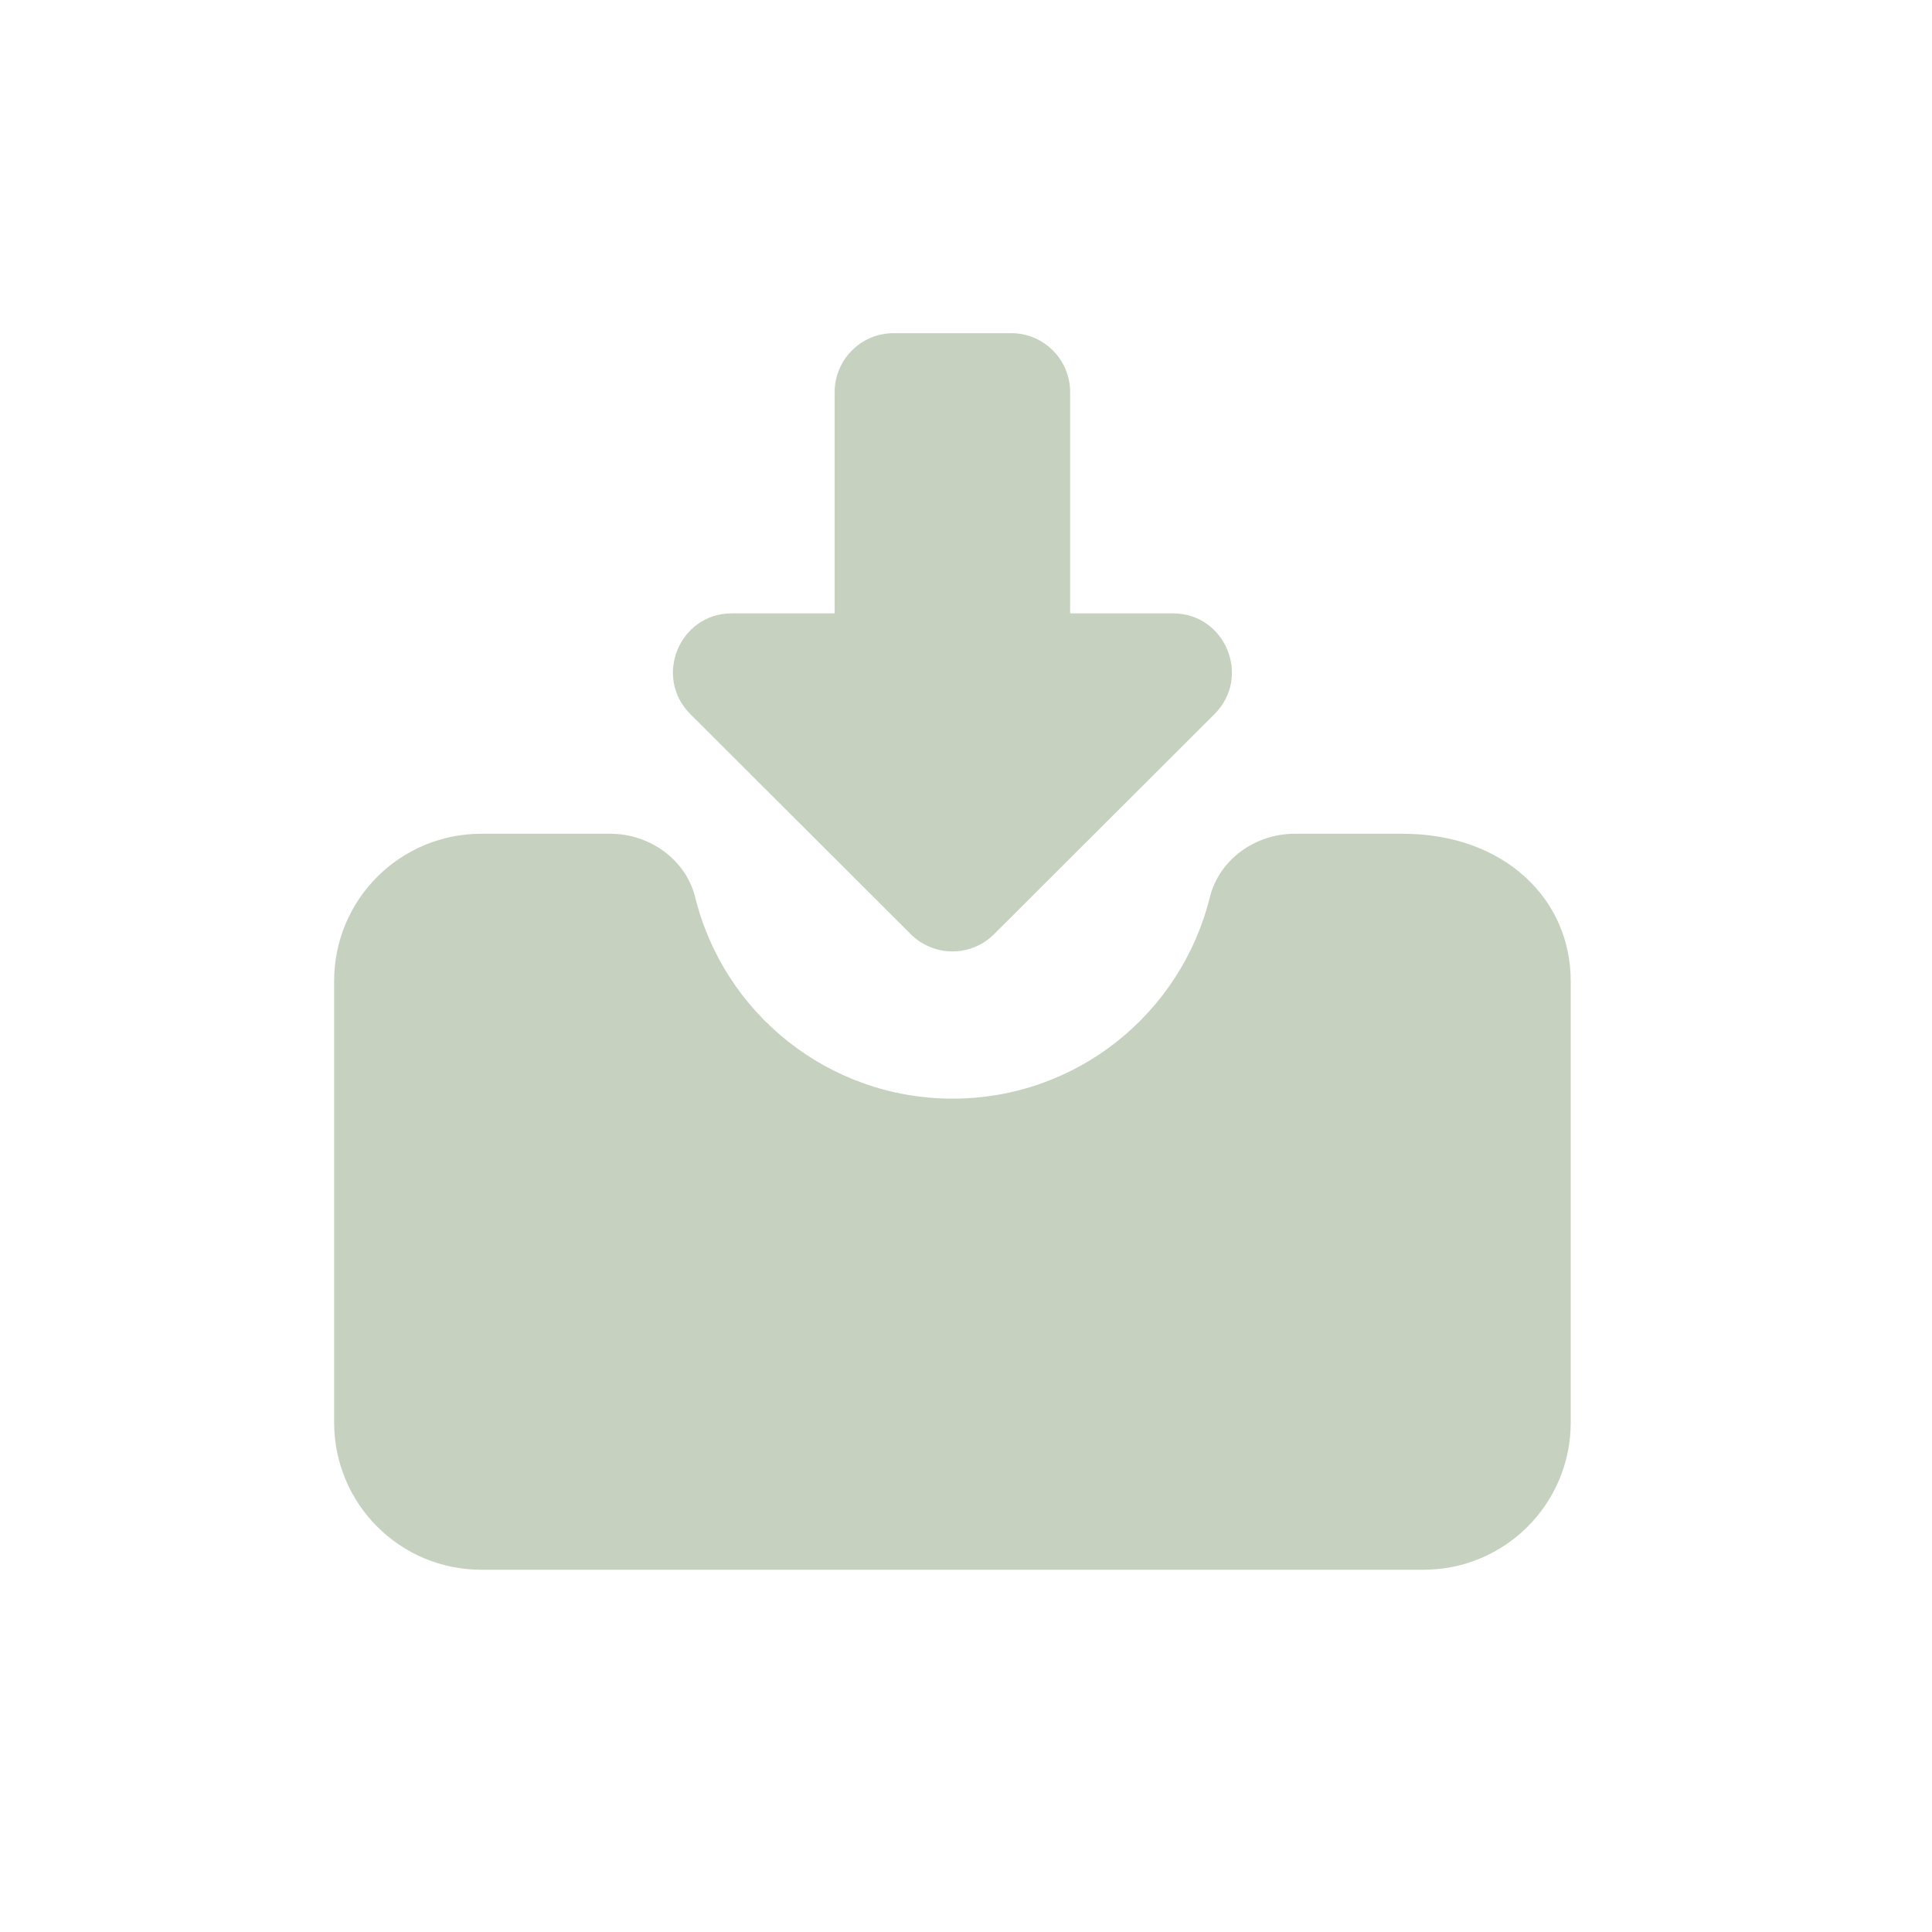
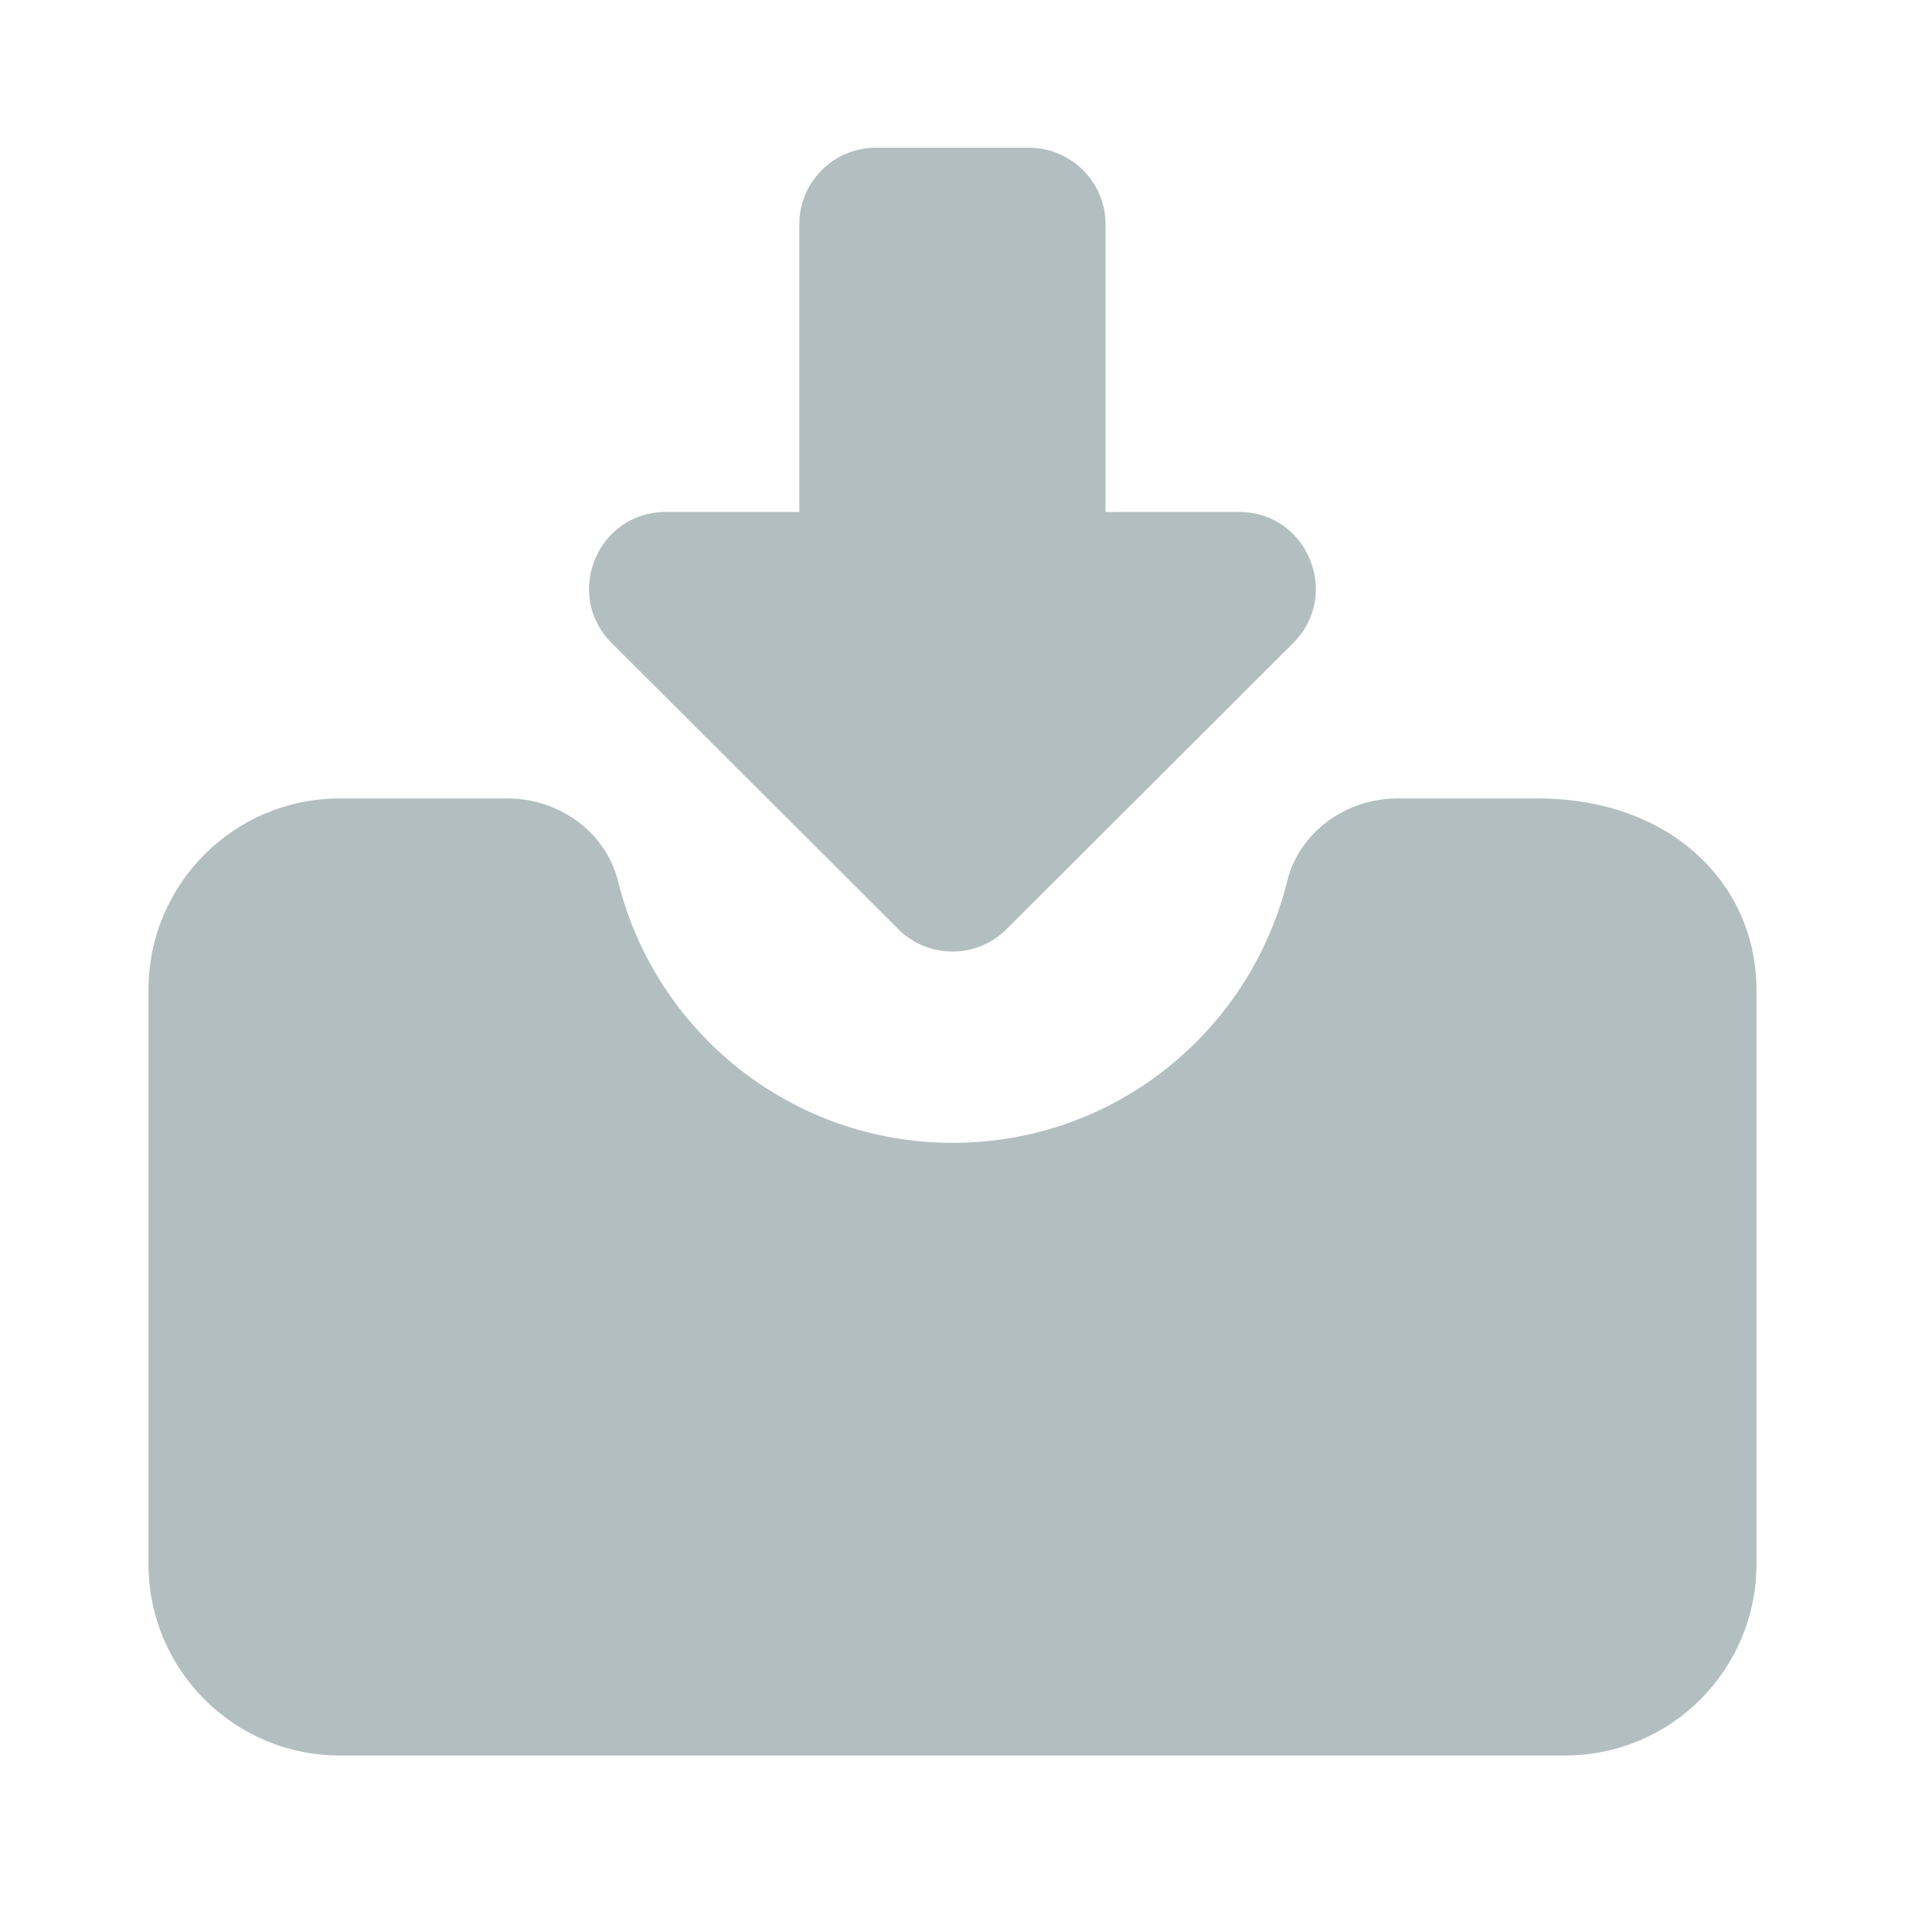
- <svg xmlns="http://www.w3.org/2000/svg" width="40" height="40" viewBox="0 0 40 40" fill="none">
-   <path d="M32.52 20.309V29.453C32.52 31.137 31.156 32.5 29.473 32.5H9.965C8.281 32.5 6.918 31.137 6.918 29.453V20.309C6.918 18.625 8.281 17.262 9.965 17.262H12.637C13.449 17.262 14.199 17.793 14.395 18.582C14.984 20.973 17.145 22.746 19.723 22.746C22.301 22.746 24.453 20.973 25.047 18.582C25.242 17.793 25.988 17.262 26.805 17.262H29.039C31.156 17.262 32.52 18.625 32.52 20.309Z" fill="#C6D2BF" />
-   <path d="M18.859 19.344L14.293 14.785C13.523 14.016 14.066 12.699 15.152 12.699H17.281V8.117C17.281 7.445 17.828 6.898 18.5 6.898H20.938C21.609 6.898 22.156 7.445 22.156 8.117V12.699H24.285C25.371 12.699 25.914 14.016 25.145 14.785L20.578 19.344C20.102 19.816 19.336 19.816 18.859 19.344Z" fill="#C6D2BF" />
+ <svg xmlns="http://www.w3.org/2000/svg" width="22" height="22" viewBox="0 0 22 22" fill="none">
+   <path d="M20.001 11.271V17.811C20.001 19.015 19.026 19.99 17.822 19.99H3.87C2.666 19.99 1.691 19.015 1.691 17.811V11.271C1.691 10.067 2.666 9.092 3.87 9.092H5.781C6.362 9.092 6.899 9.472 7.038 10.036C7.46 11.746 9.005 13.014 10.849 13.014C12.693 13.014 14.232 11.746 14.657 10.036C14.796 9.472 15.33 9.092 15.914 9.092H17.512C19.026 9.092 20.001 10.067 20.001 11.271Z" fill="#B3BEC1" />
+   <path d="M10.231 10.582L6.965 7.322C6.415 6.772 6.803 5.83 7.58 5.83H9.102V2.553C9.102 2.073 9.493 1.682 9.974 1.682H11.717C12.197 1.682 12.589 2.073 12.589 2.553V5.83H14.111C14.888 5.83 15.276 6.772 14.726 7.322L11.46 10.582C11.119 10.92 10.572 10.92 10.231 10.582Z" fill="#B3BEC1" />
</svg>
